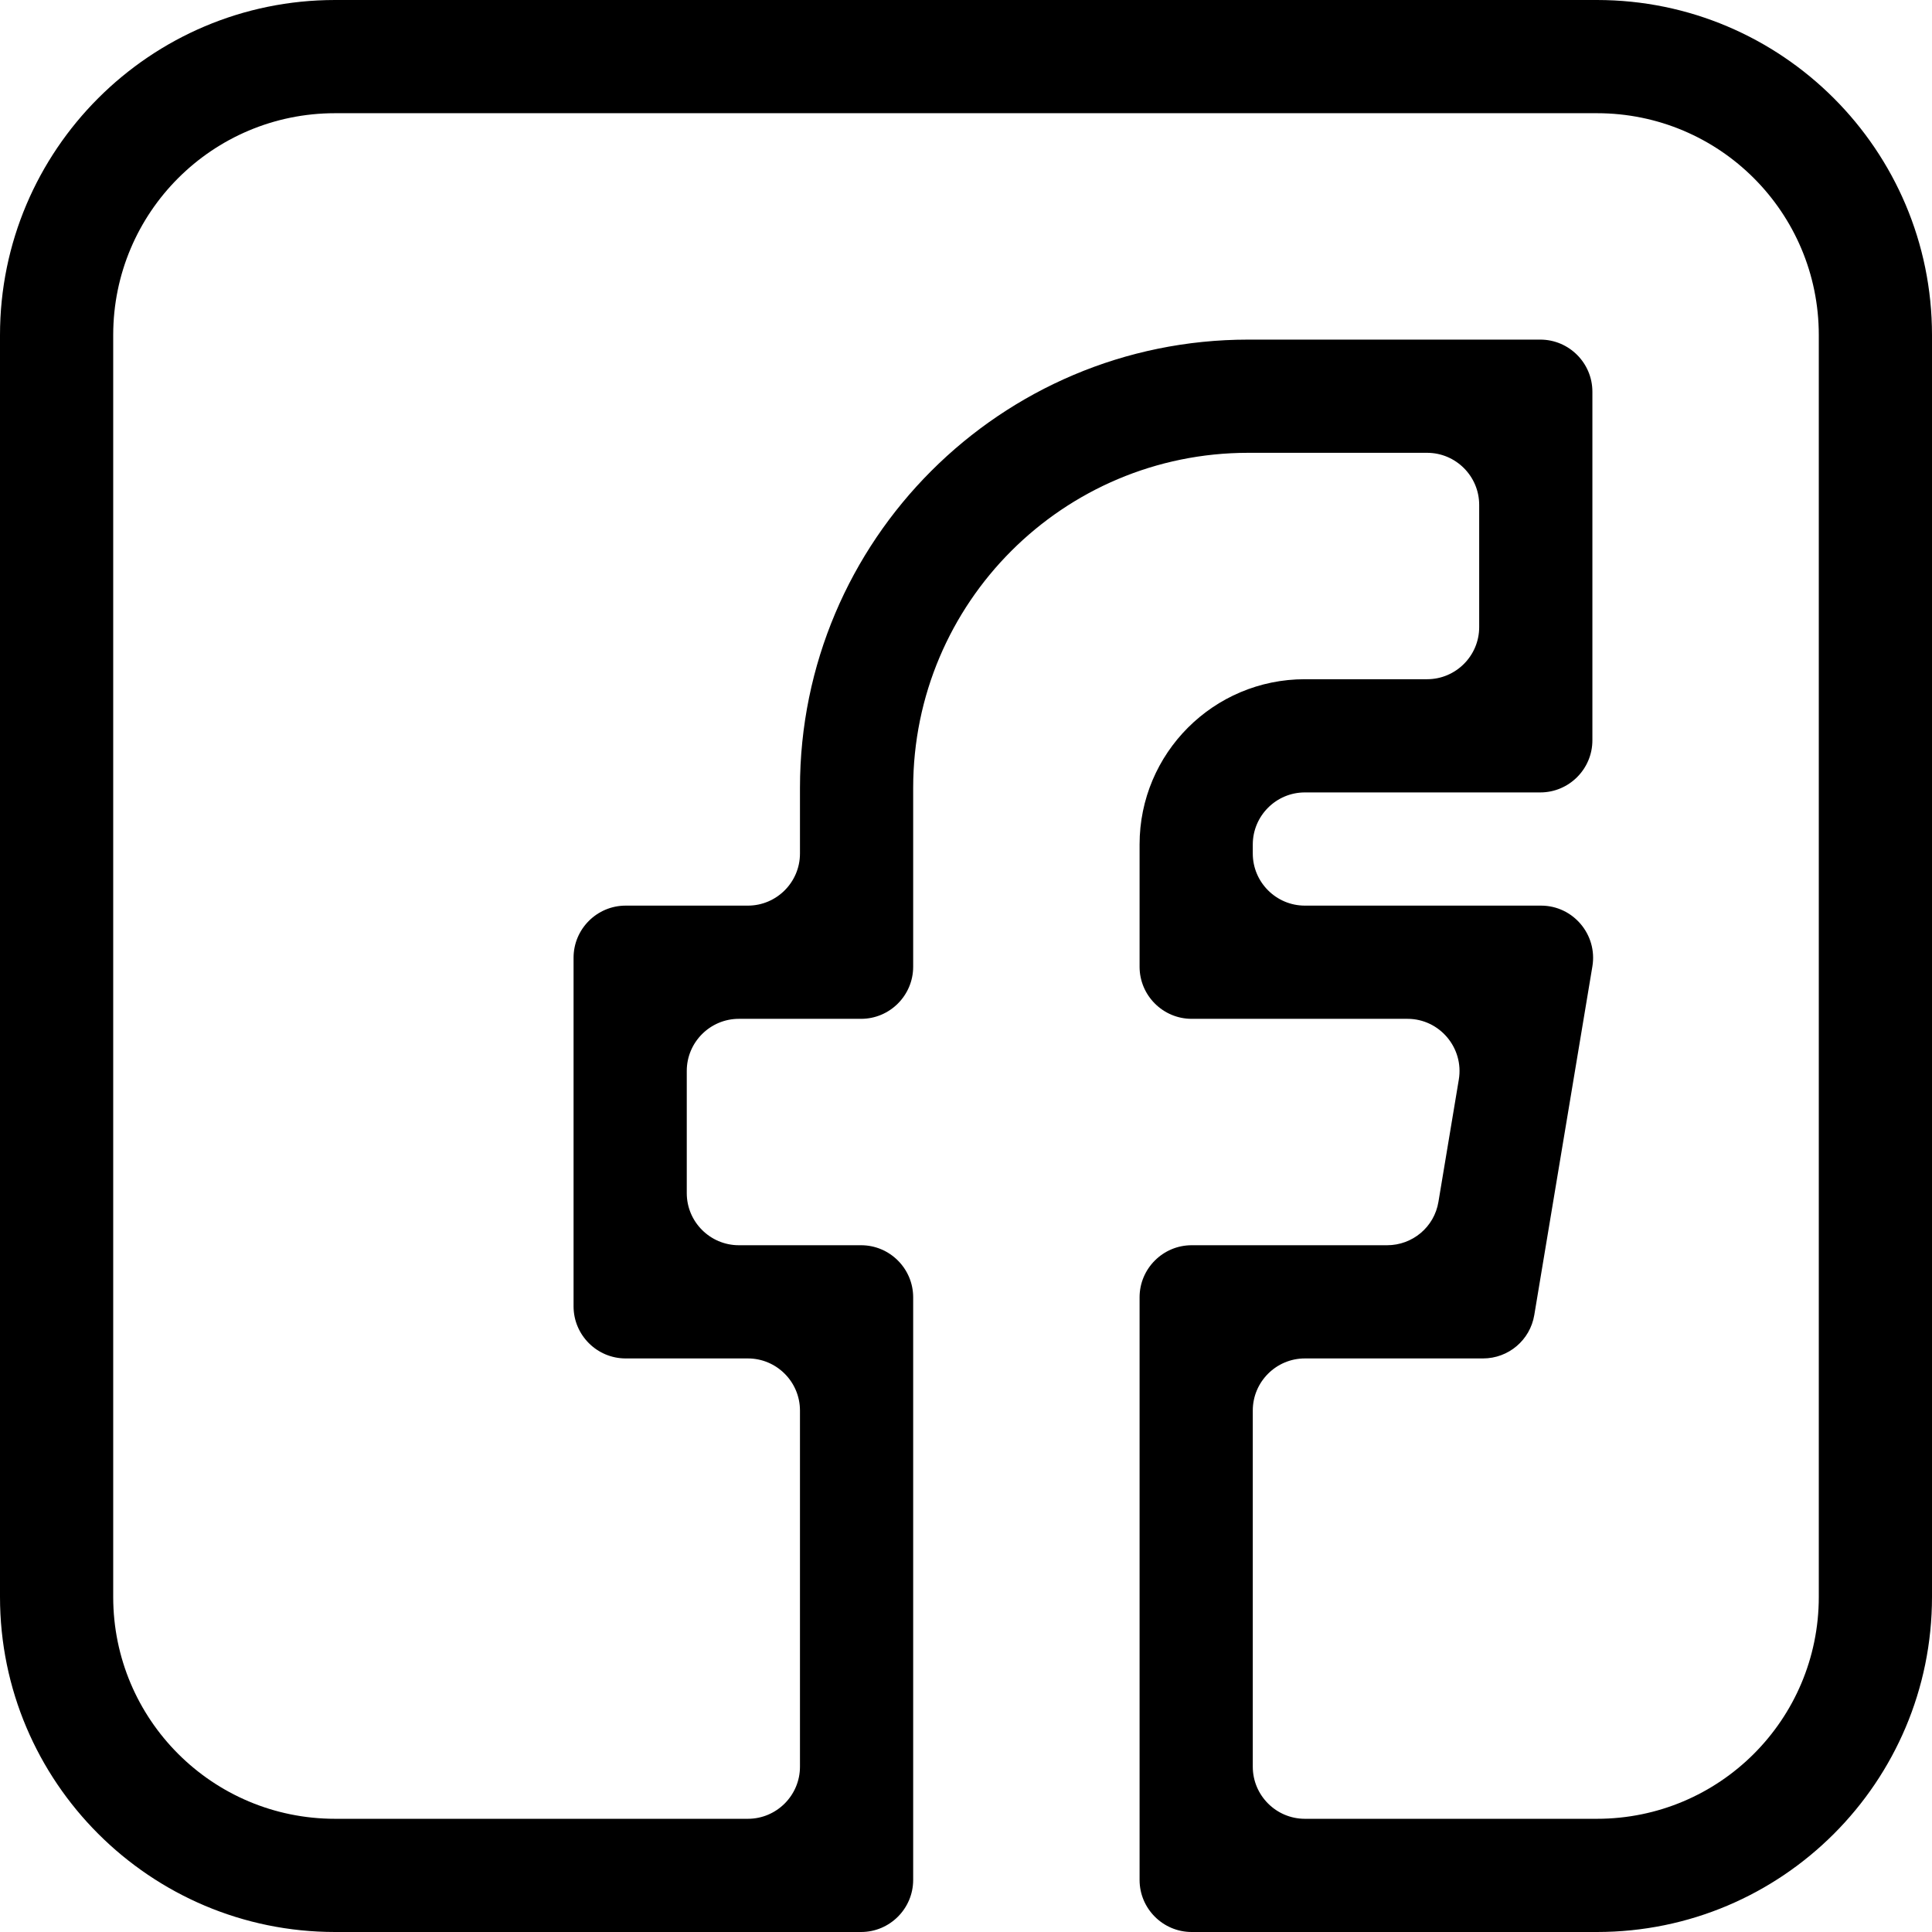
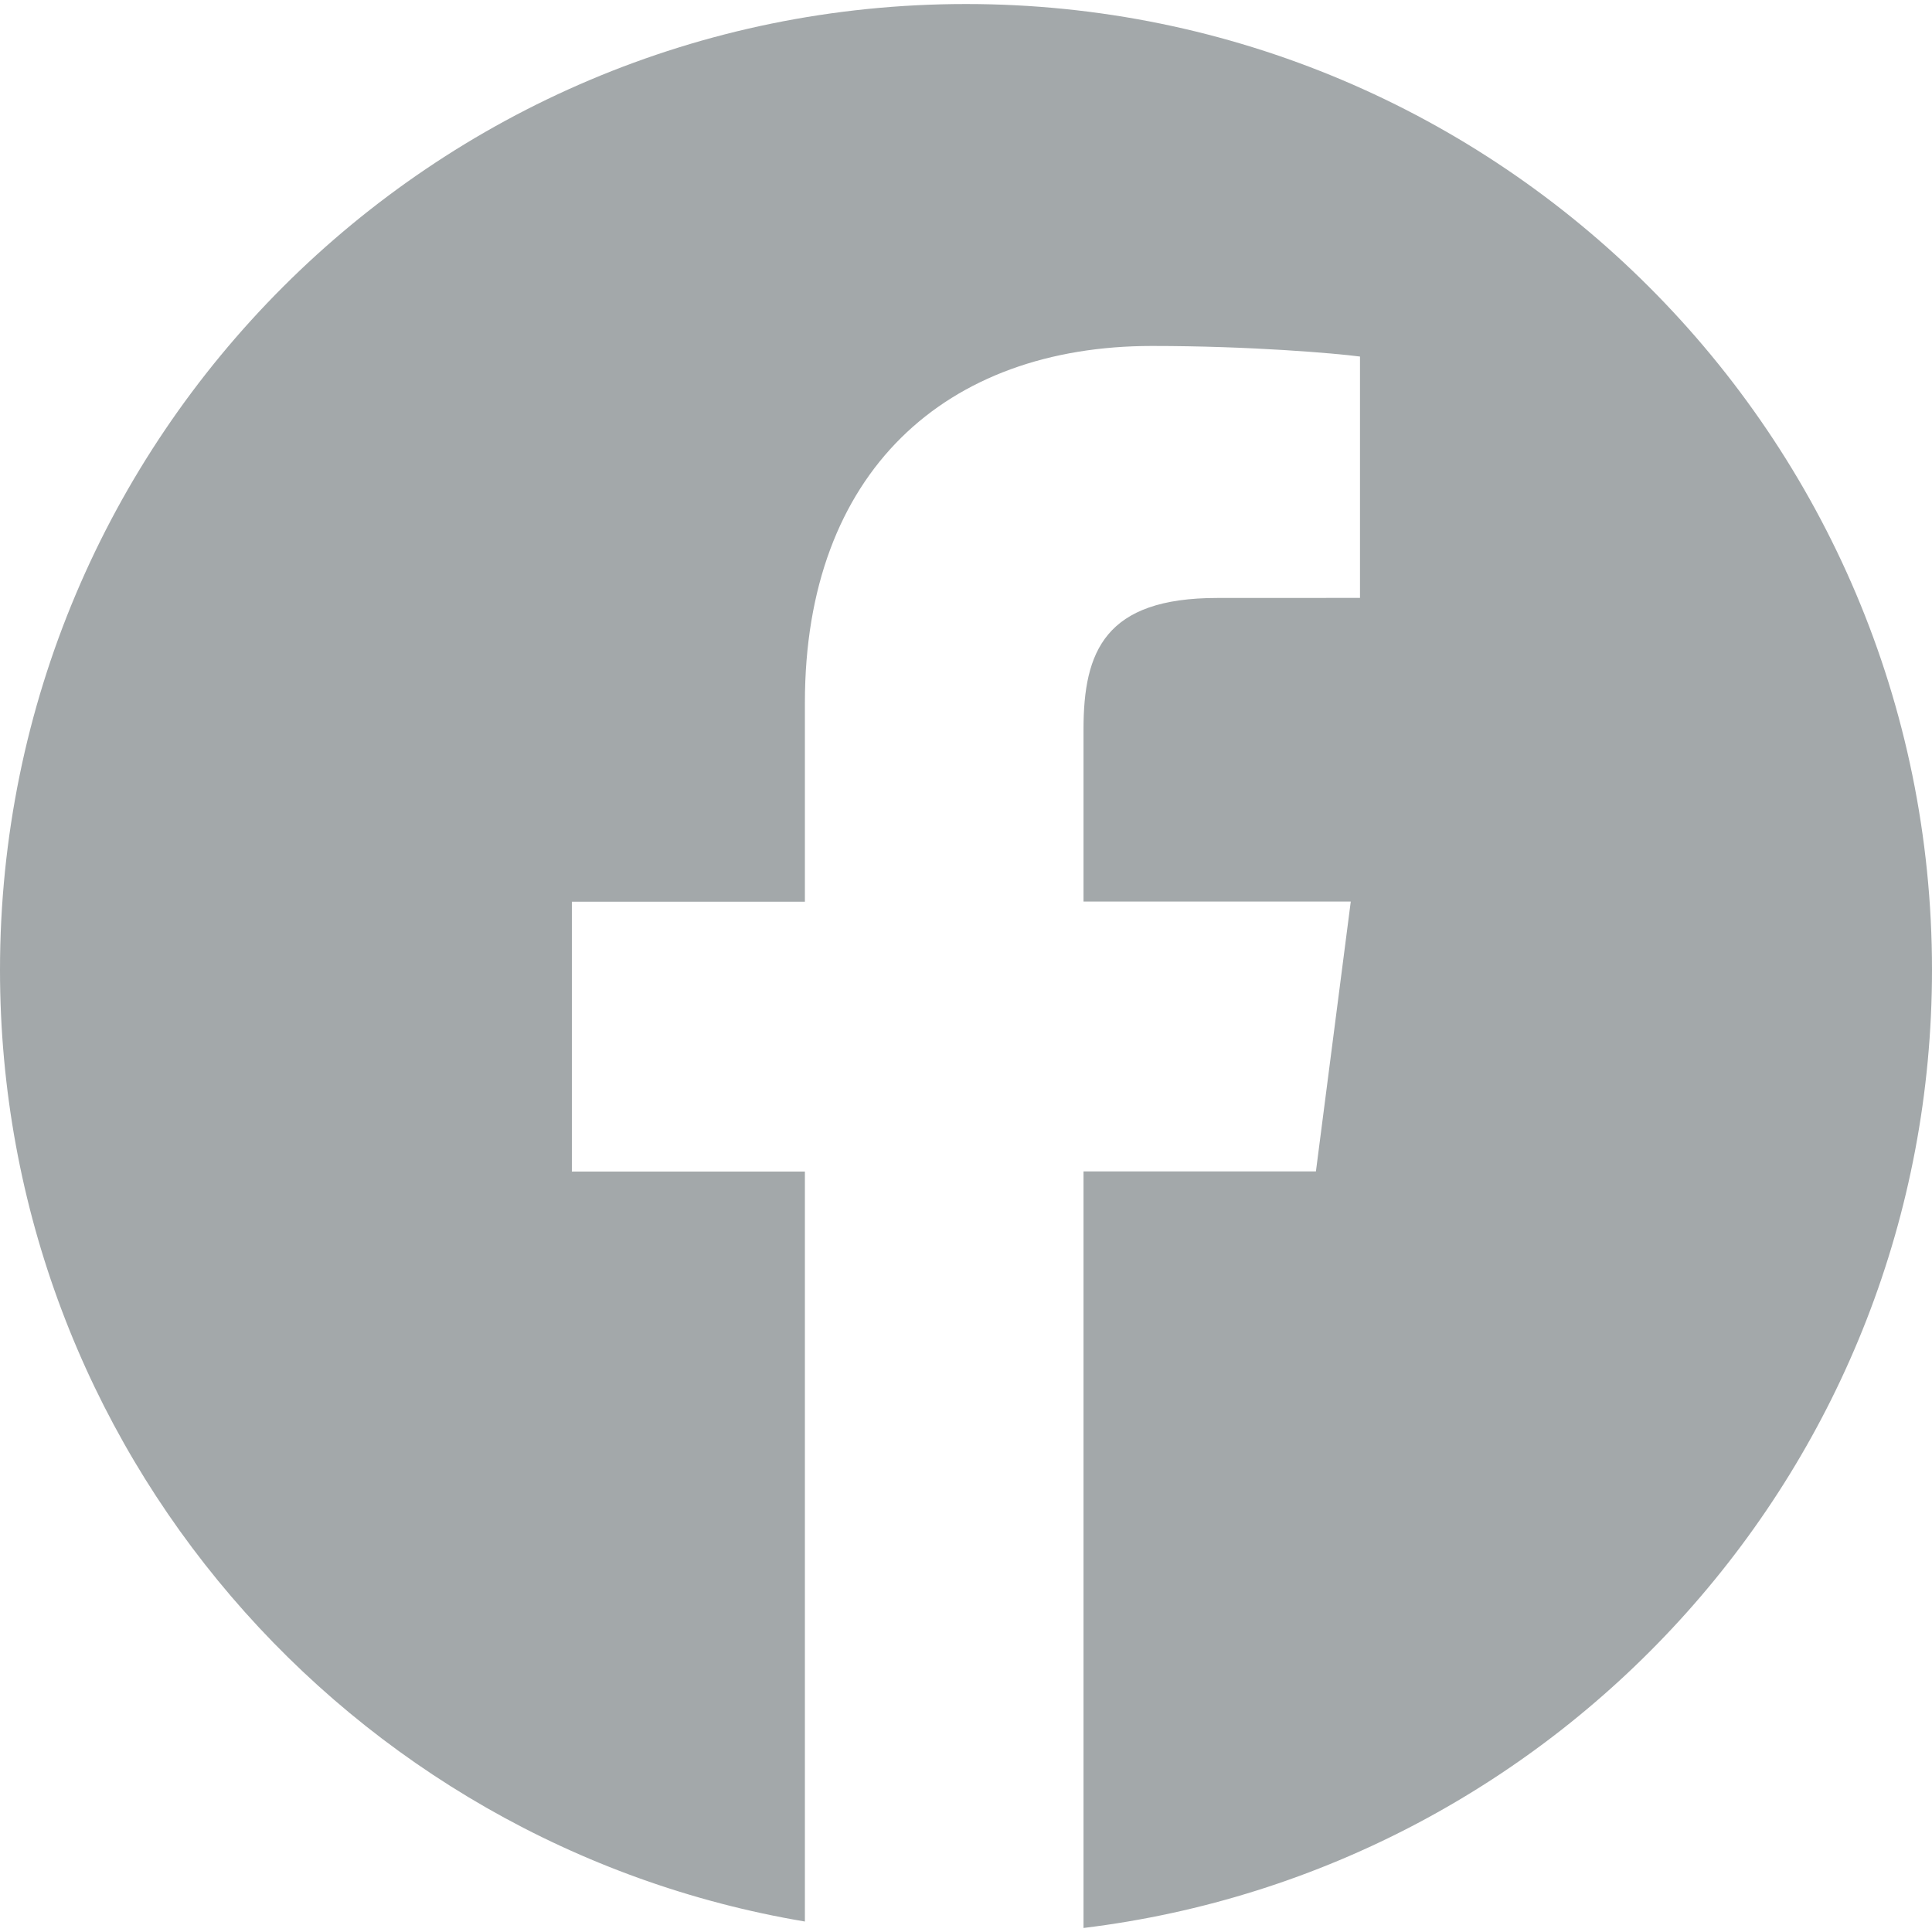
- <svg xmlns="http://www.w3.org/2000/svg" version="1.1" id="Livello_1" x="0px" y="0px" viewBox="0 0 512 512" style="enable-background:new 0 0 512 512;" xml:space="preserve">
-   <path d="M88.8,512h139.4c7.6,0,13.8-6.2,13.8-13.8V343.8c0-7.6-6.2-13.8-13.8-13.8h-32.4c-7.6,0-13.8-6.2-13.8-13.8v-32.4  c0-7.6,6.2-13.8,13.8-13.8h32.4c7.6,0,13.8-6.2,13.8-13.8v-47.4c0-49.1,39.8-88.8,88.8-88.8h47.4c7.6,0,13.8,6.2,13.8,13.8v32.4  c0,7.6-6.2,13.8-13.8,13.8h-32.4c-24.2,0-43.8,19.6-43.8,43.8v32.4c0,7.6,6.2,13.8,13.8,13.8H373c8.5,0,15,7.7,13.6,16.1l-5.4,32.4  c-1.1,6.7-6.9,11.5-13.6,11.5h-51.8c-7.6,0-13.8,6.2-13.8,13.8v154.4c0,7.6,6.2,13.8,13.8,13.8h107.4c49.1,0,88.8-39.8,88.8-88.8  V88.8C512,39.8,472.2,0,423.2,0H88.8C39.8,0,0,39.8,0,88.8v334.4C0,472.2,39.8,512,88.8,512z M30,88.8C30,56.3,56.3,30,88.8,30  h334.4c32.5,0,58.8,26.3,58.8,58.8v334.4c0,32.5-26.3,58.8-58.8,58.8h-77.4c-7.6,0-13.8-6.2-13.8-13.8v-94.4  c0-7.6,6.2-13.8,13.8-13.8H393c6.8,0,12.5-4.9,13.6-11.5l15.4-92.4c1.4-8.4-5.1-16.1-13.6-16.1h-62.6c-7.6,0-13.8-6.2-13.8-13.8  v-2.4c0-7.6,6.2-13.8,13.8-13.8h62.4c7.6,0,13.8-6.2,13.8-13.8v-92.4c0-7.6-6.2-13.8-13.8-13.8h-77.4C265.2,90,212,143.2,212,208.8  v17.4c0,7.6-6.2,13.8-13.8,13.8h-32.4c-7.6,0-13.8,6.2-13.8,13.8v92.4c0,7.6,6.2,13.8,13.8,13.8h32.4c7.6,0,13.8,6.2,13.8,13.8v94.4  c0,7.6-6.2,13.8-13.8,13.8H88.8C56.3,482,30,455.7,30,423.2V88.8z" />
+ <svg xmlns="http://www.w3.org/2000/svg" version="1.1" id="Capa_1" x="0px" y="0px" viewBox="0 0 167.657 167.657" style="enable-background:new 0 0 167.657 167.657;" xml:space="preserve">
+   <g>
+     <path style="fill:#A3A8AA;" d="M83.829,0.349C37.532,0.349,0,37.881,0,84.178c0,41.523,30.222,75.911,69.848,82.57v-65.081H49.626   v-23.42h20.222V60.978c0-20.037,12.238-30.956,30.115-30.956c8.562,0,15.92,0.638,18.056,0.919v20.944l-12.399,0.006   c-9.72,0-11.594,4.618-11.594,11.397v14.947h23.193l-3.025,23.42H94.026v65.653c41.476-5.048,73.631-40.312,73.631-83.154   C167.657,37.881,130.125,0.349,83.829,0.349z" />
+   </g>
+   <g>
+ </g>
+   <g>
+ </g>
+   <g>
+ </g>
+   <g>
+ </g>
+   <g>
+ </g>
+   <g>
+ </g>
+   <g>
+ </g>
+   <g>
+ </g>
+   <g>
+ </g>
+   <g>
+ </g>
+   <g>
+ </g>
+   <g>
+ </g>
+   <g>
+ </g>
+   <g>
+ </g>
+   <g>
+ </g>
</svg>
